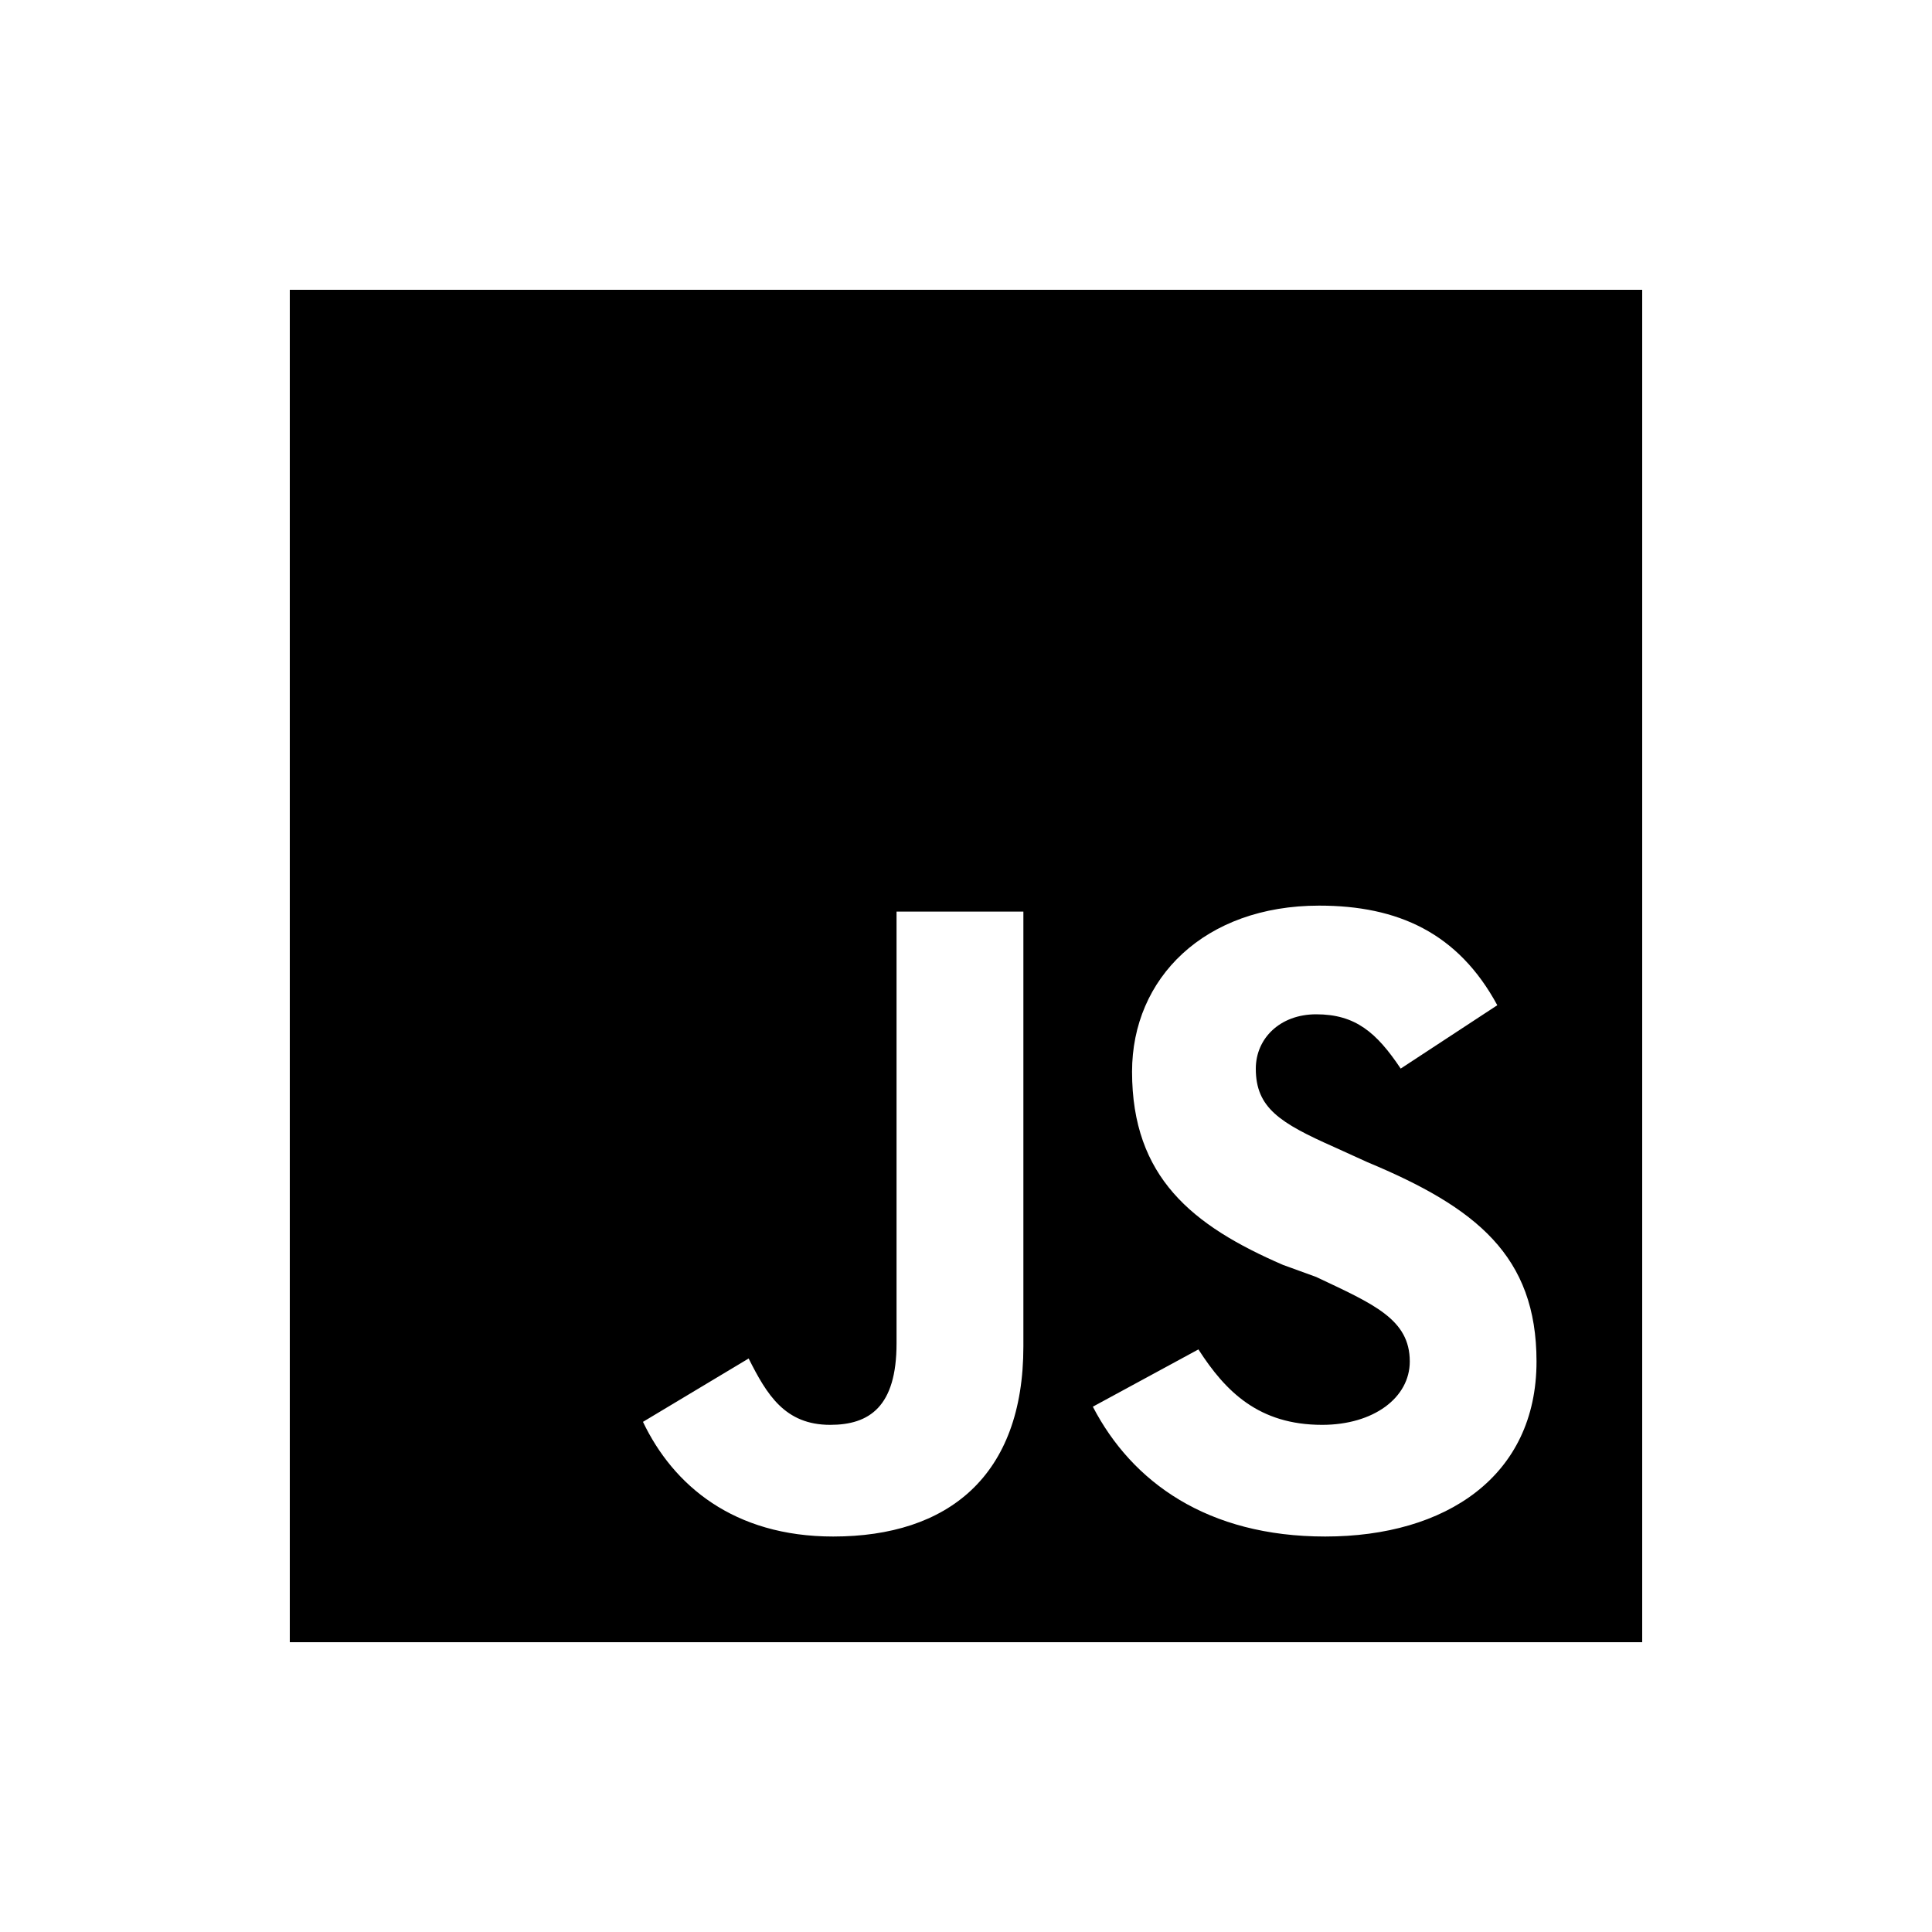
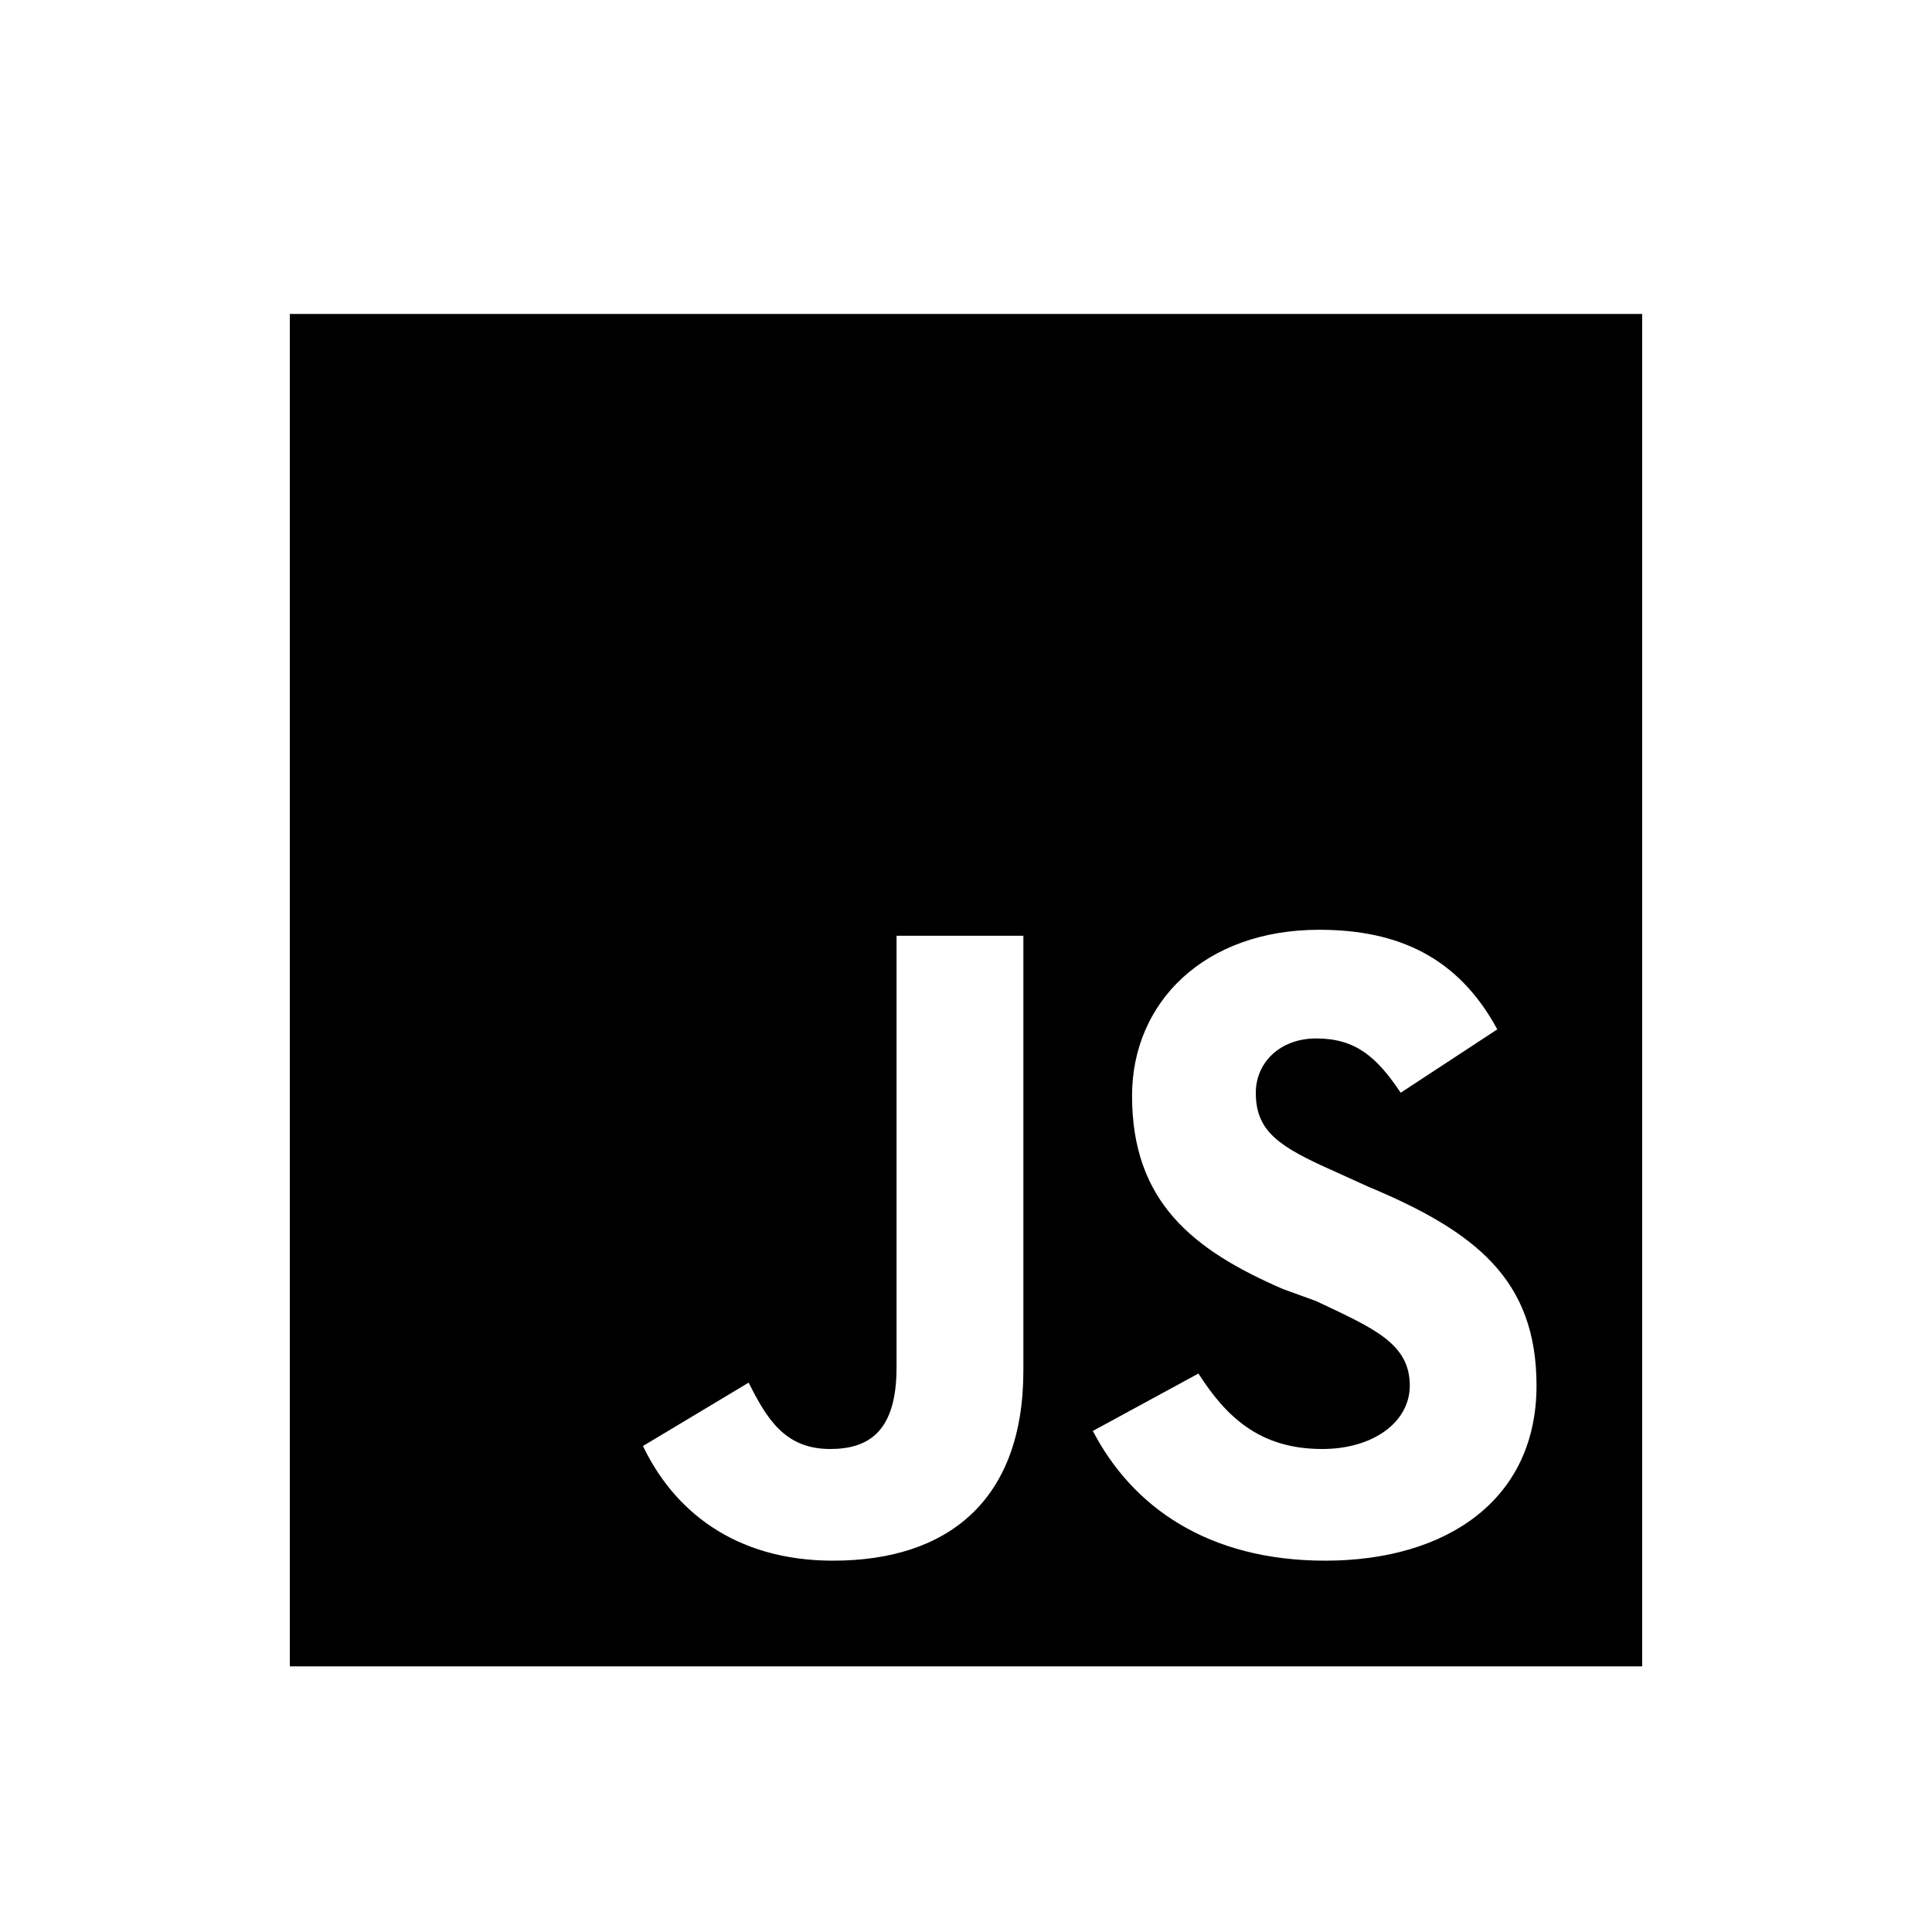
- <svg xmlns="http://www.w3.org/2000/svg" width="20" height="20" fill="none">
-   <path fill="#000" d="M3 3v14h14V3H3Zm7.594 10.938c0 1.343-.781 1.968-1.969 1.968-1.031 0-1.656-.531-1.969-1.187l1.094-.656c.188.374.375.687.844.687.406 0 .687-.188.687-.844V9.437h1.313v4.5Zm3.125 1.968c-1.219 0-2-.562-2.406-1.344l1.093-.593c.281.437.625.781 1.281.781.532 0 .907-.281.907-.656 0-.438-.375-.594-.969-.875l-.344-.125c-.937-.406-1.562-.906-1.562-2 0-.969.75-1.719 1.937-1.719.813 0 1.438.281 1.844 1.031l-1 .656c-.25-.374-.469-.562-.875-.562-.375 0-.625.25-.625.563 0 .406.25.562.813.812l.343.156c1.125.469 1.75.969 1.75 2.063 0 1.187-.937 1.812-2.187 1.812Z" />
+ <svg xmlns="http://www.w3.org/2000/svg" width="20" height="20" fill="none" viewBox="0 0 20 20">
+   <path fill="#000" d="M3 3.25v14h14v-14H3Zm7.594 10.938c0 1.343-.781 1.968-1.969 1.968-1.031 0-1.656-.531-1.969-1.187l1.094-.656c.188.374.375.687.844.687.406 0 .687-.188.687-.844V9.687h1.313v4.5Zm3.125 1.968c-1.219 0-2-.562-2.406-1.343l1.093-.594c.281.437.625.781 1.281.781.532 0 .907-.281.907-.656 0-.438-.375-.594-.969-.875l-.344-.125c-.937-.406-1.562-.906-1.562-2 0-.969.75-1.719 1.937-1.719.813 0 1.438.281 1.844 1.031l-1 .656c-.25-.374-.469-.562-.875-.562-.375 0-.625.25-.625.563 0 .406.25.562.813.812l.343.156c1.125.469 1.75.969 1.75 2.063 0 1.187-.937 1.812-2.187 1.812Z" />
</svg>
